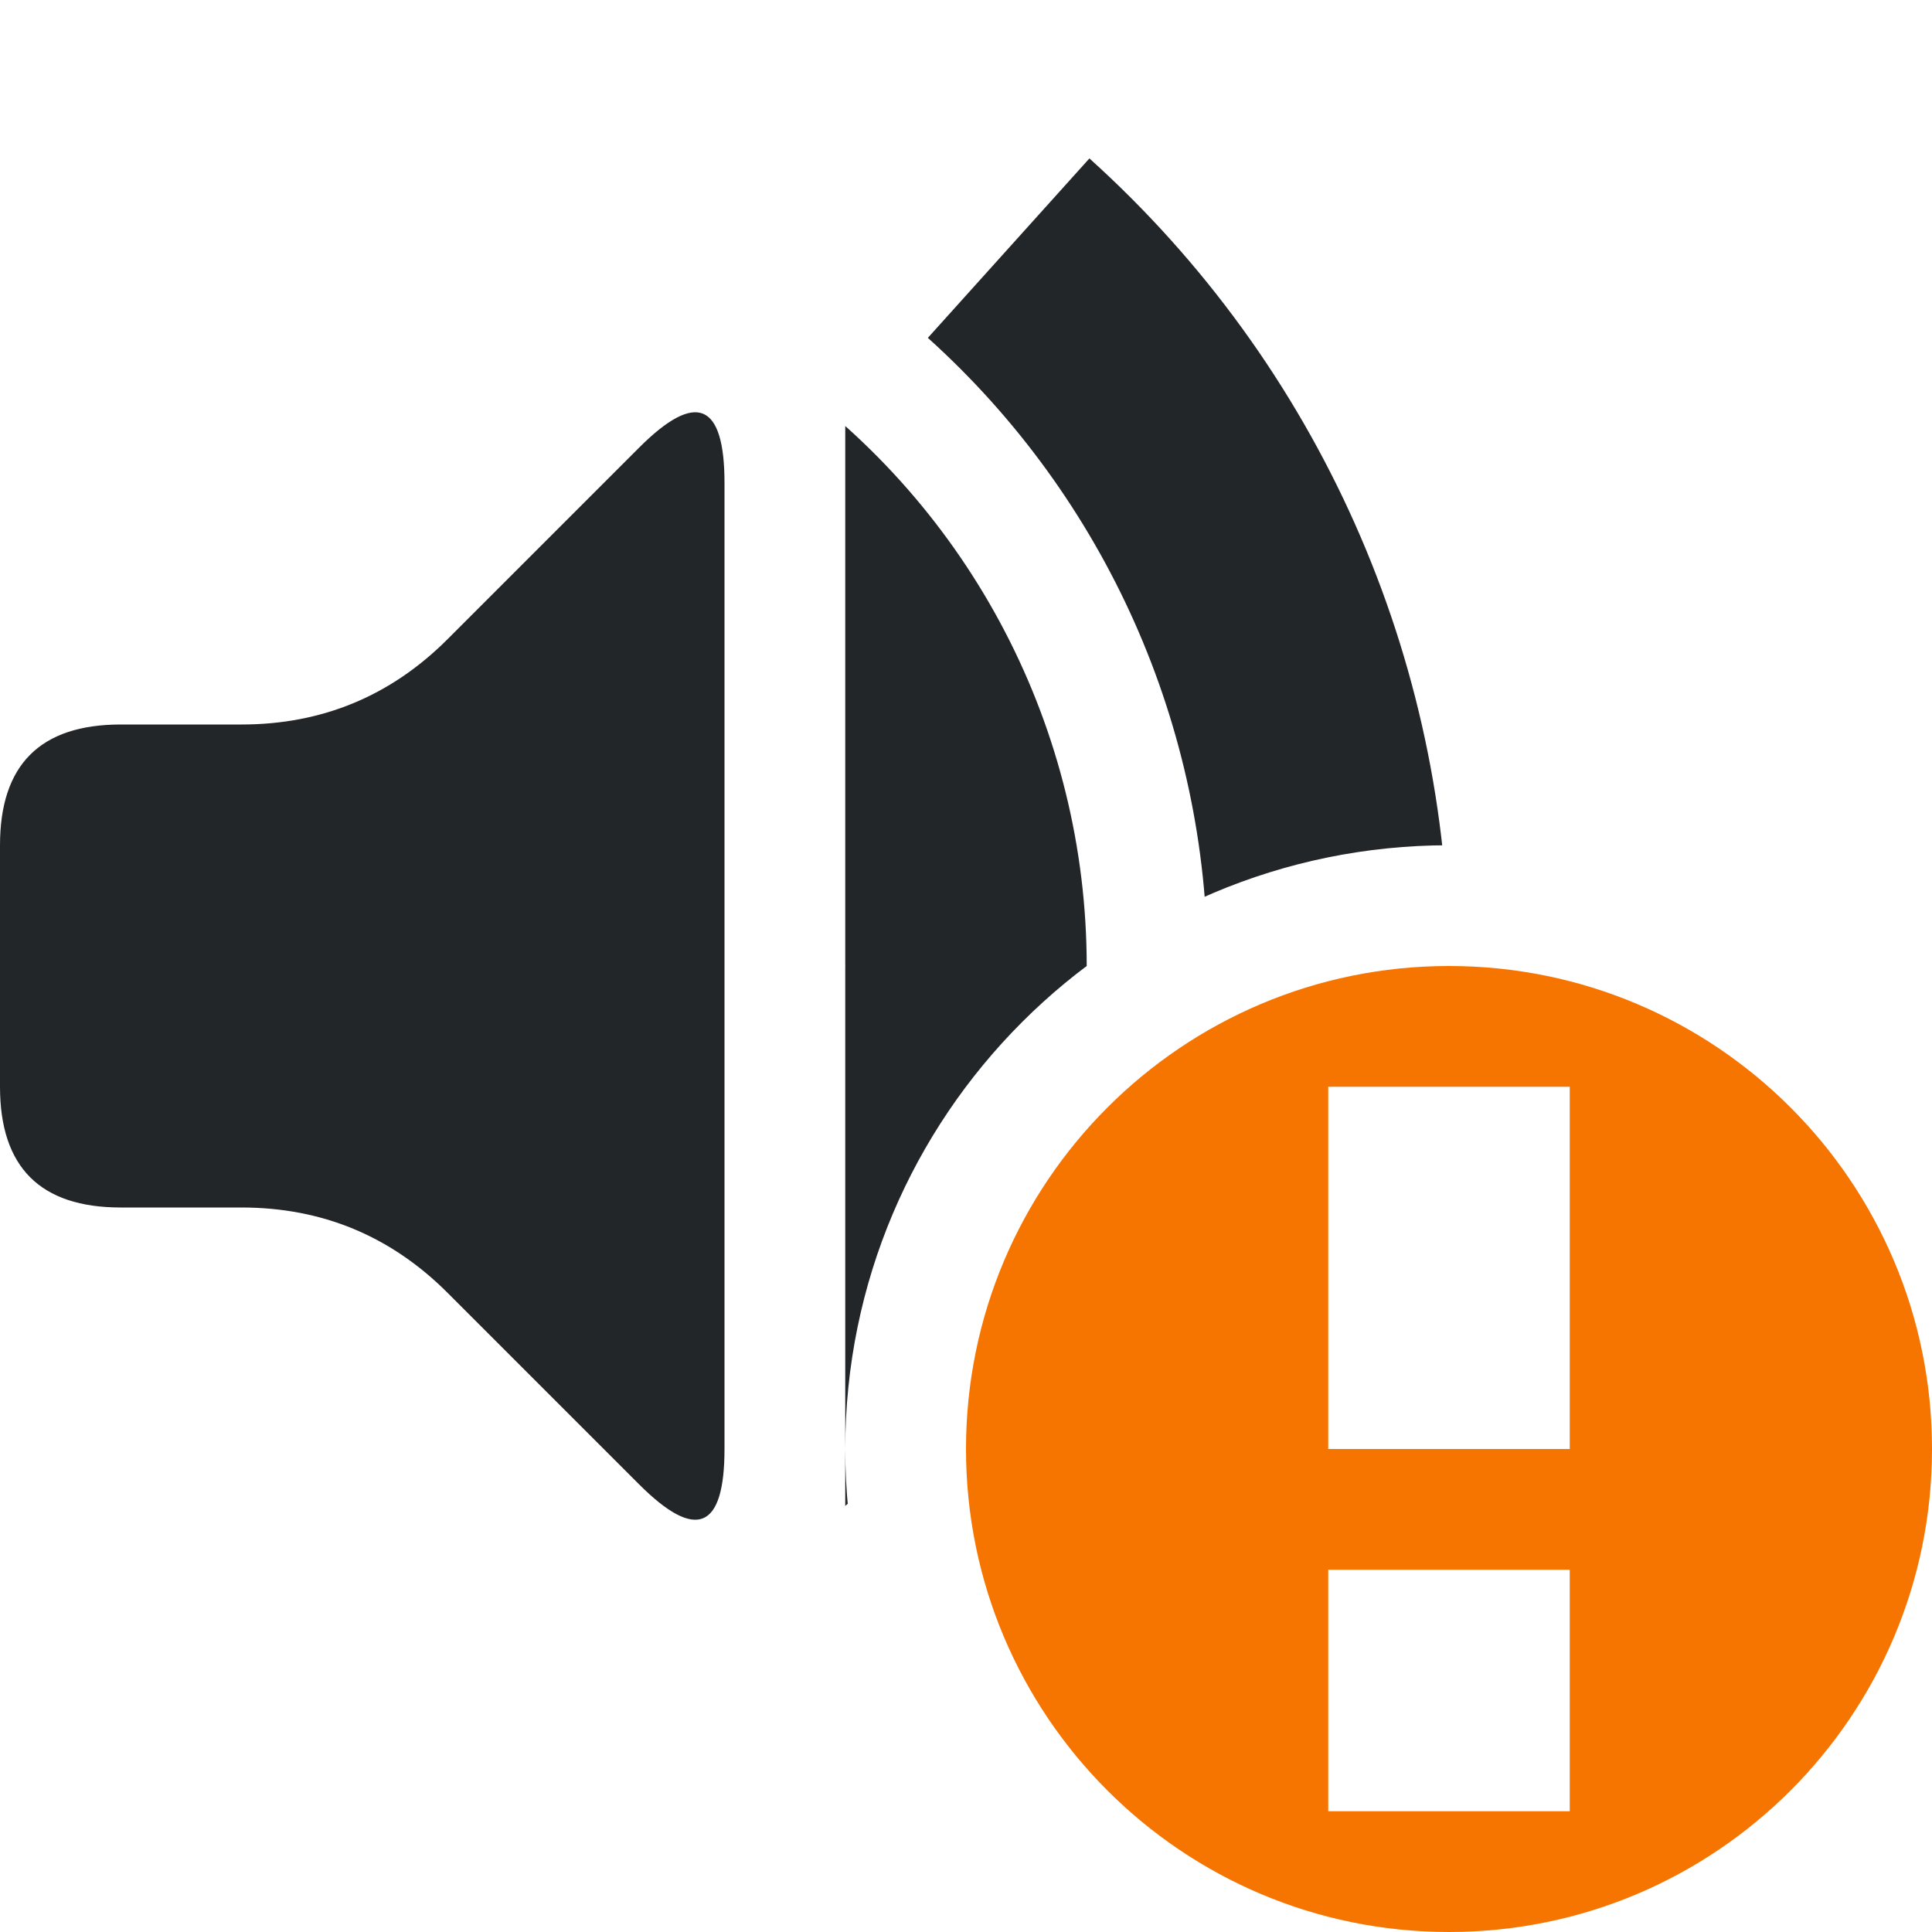
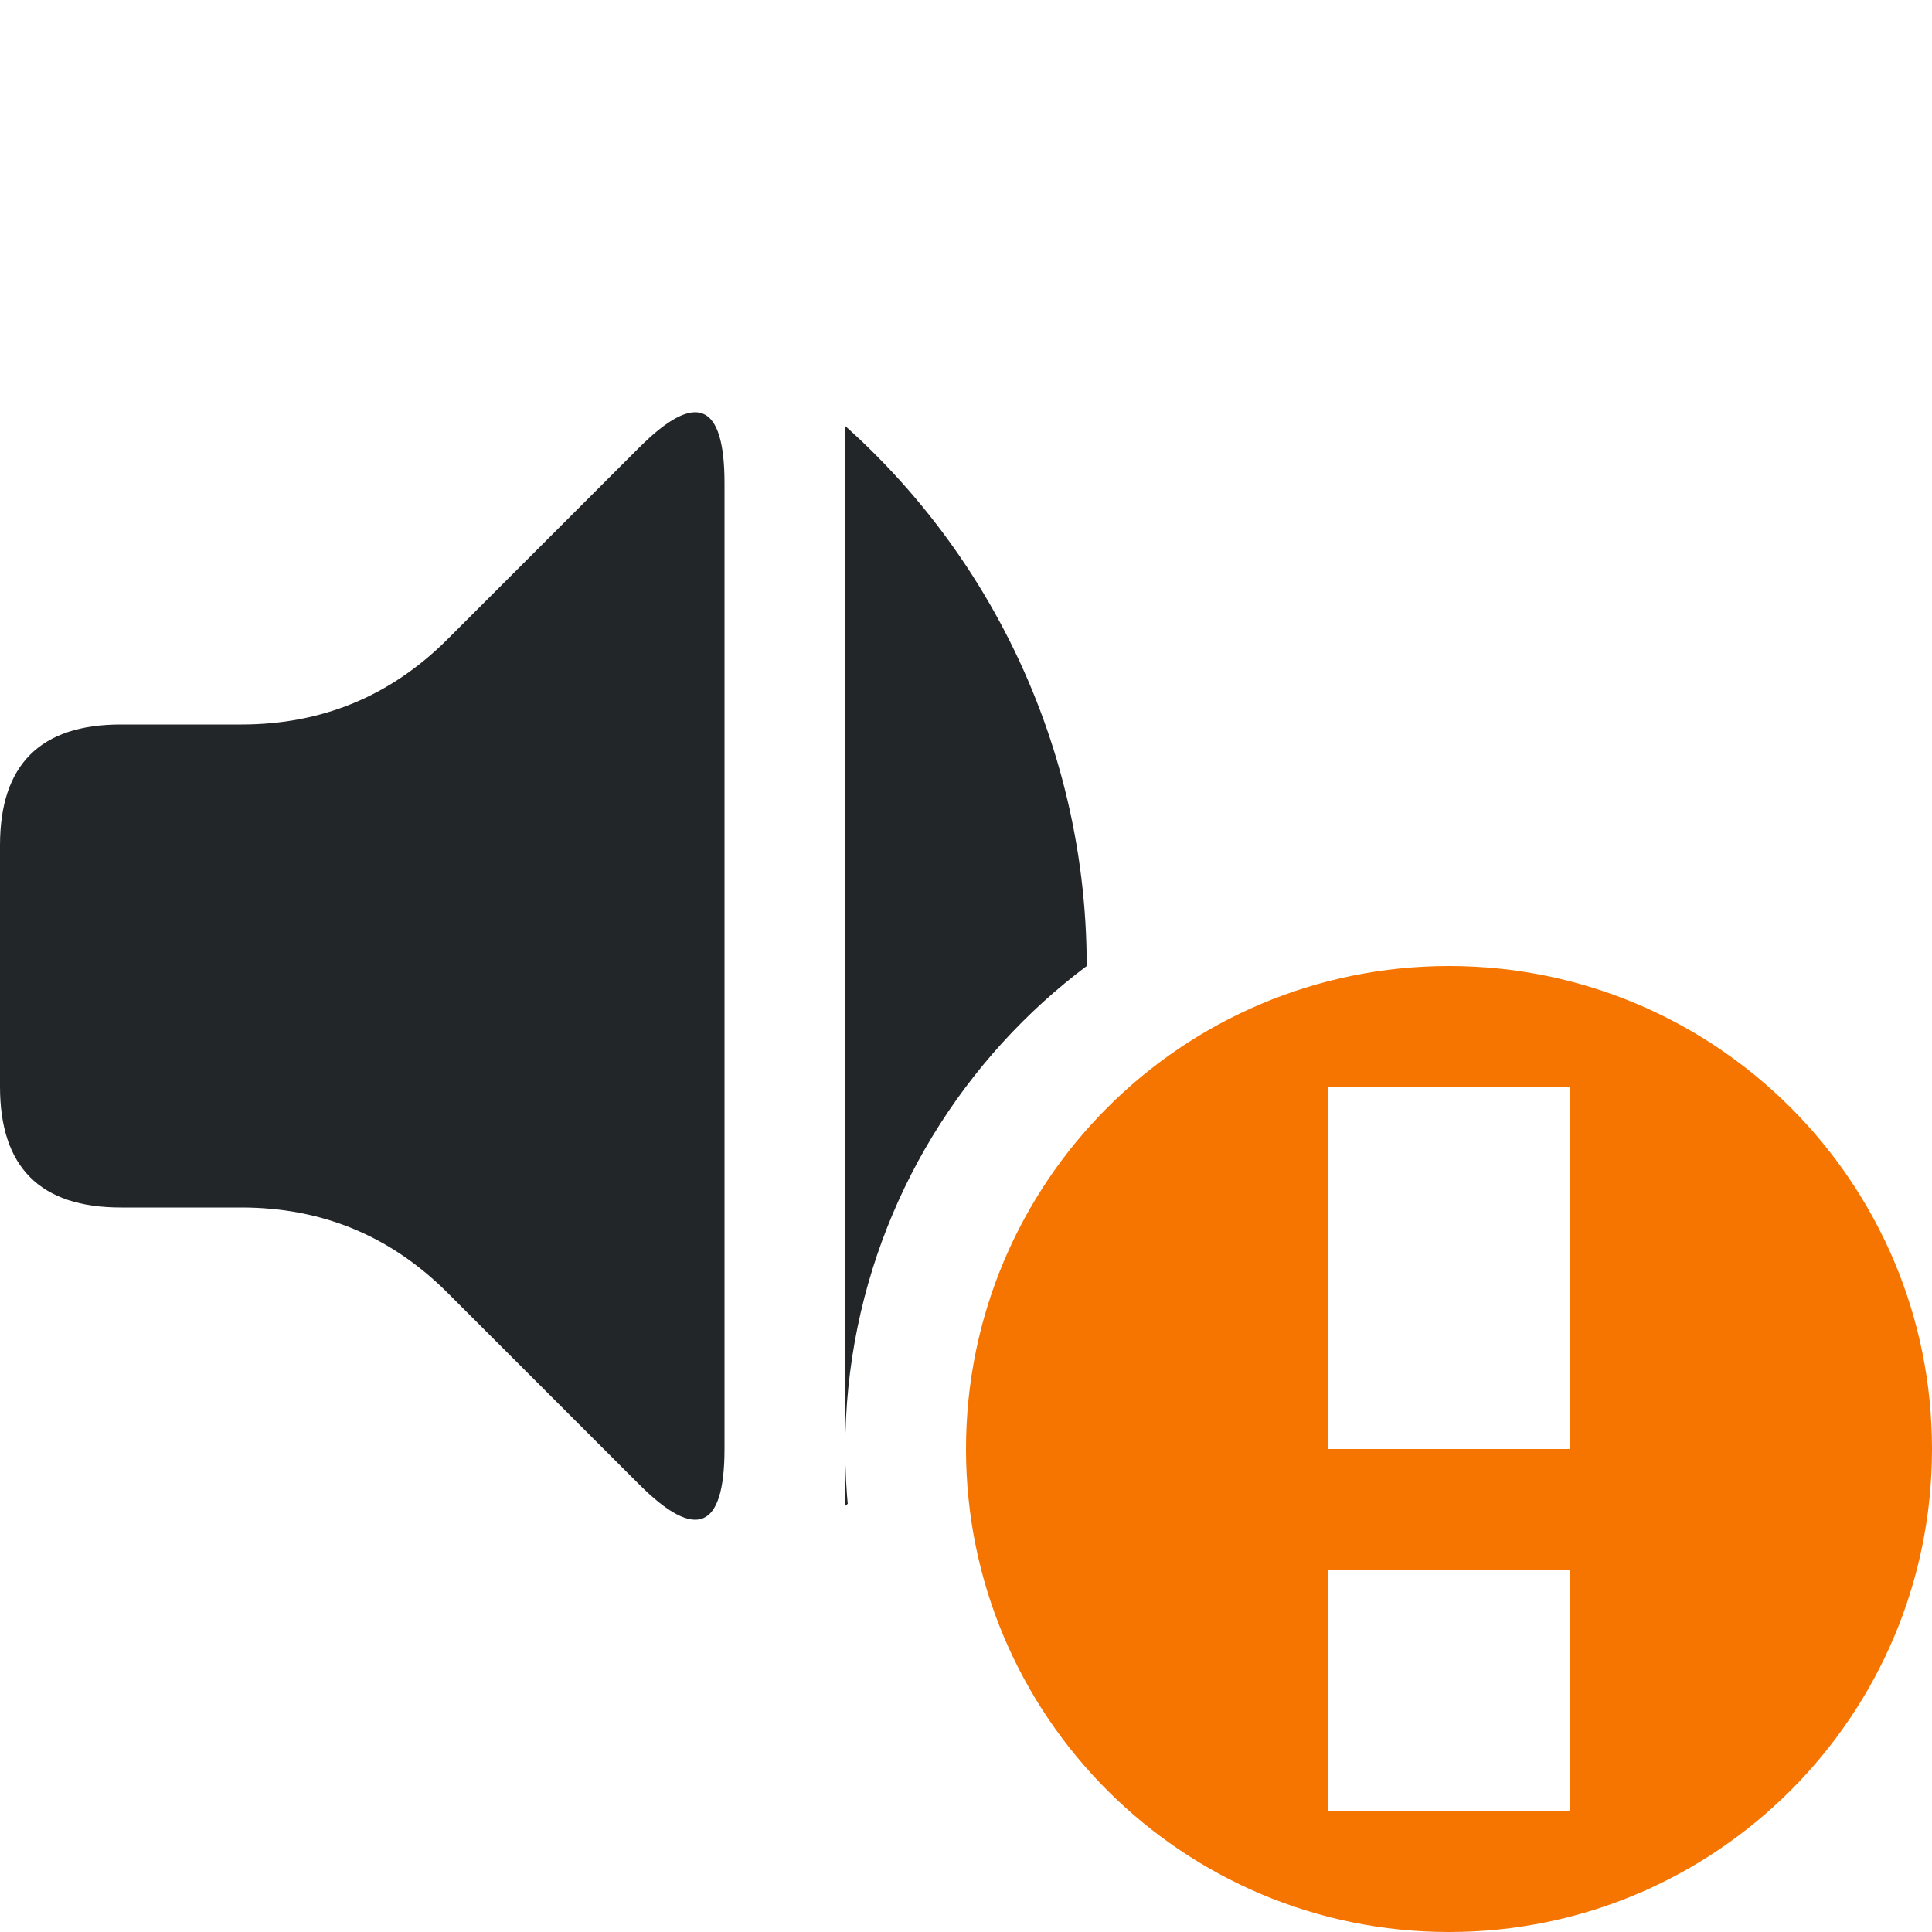
<svg xmlns="http://www.w3.org/2000/svg" width="16" height="16" viewBox="0 0 16 16">
  <style id="current-color-scheme" type="text/css">.ColorScheme-Text{color:#232629}.ColorScheme-PositiveText{color:#27ae60}.ColorScheme-NeutralText{color:#f67400}.ColorScheme-NegativeText{color:#da4453}</style>
  <defs>
    <clipPath id="cutb">
      <path clip-rule="evenodd" fill-rule="evenodd" d="M0 0H16V16H0zM7 12a5 5 0 1 0 10 0a5 5 0 1 0 -10 0z" />
    </clipPath>
    <clipPath id="waves">
      <path d="M7 0H16V16H7z" />
    </clipPath>
  </defs>
  <g clip-path="url(#cutb)">
    <path class="ColorScheme-Text" d="M0 7Q0 6 1 6L2 6Q3 6 3.707 5.293L5.293 3.707Q6 3 6 4L6 12Q6 13 5.293 12.293L3.707 10.707Q3 10 2 10L1 10Q0 10 0 9z" fill="currentColor" />
    <g clip-path="url(#waves)">
-       <path class="ColorScheme-Text" d="M6.441 3.085A6 6 0 0 1 6.441 12.915L5.294 11.277A4 4 0 0 0 5.294 4.723zM9.022 1.312A9 9 0 0 1 9.022 14.688L7.684 13.202A7 7 0 0 0 7.684 2.798z" fill="currentColor" />
+       <path class="ColorScheme-Text" d="M6.441 3.085A6 6 0 0 1 6.441 12.915L5.294 11.277A4 4 0 0 0 5.294 4.723z" fill="currentColor" />
    </g>
  </g>
  <path class="warning ColorScheme-NeutralText" fill-rule="evenodd" fill="currentColor" d="M8 12a4 4 0 1 0 8 0a4 4 0 1 0 -8 0zM11 9h2v3h-2zM11 13h2v2h-2z" />
</svg>
